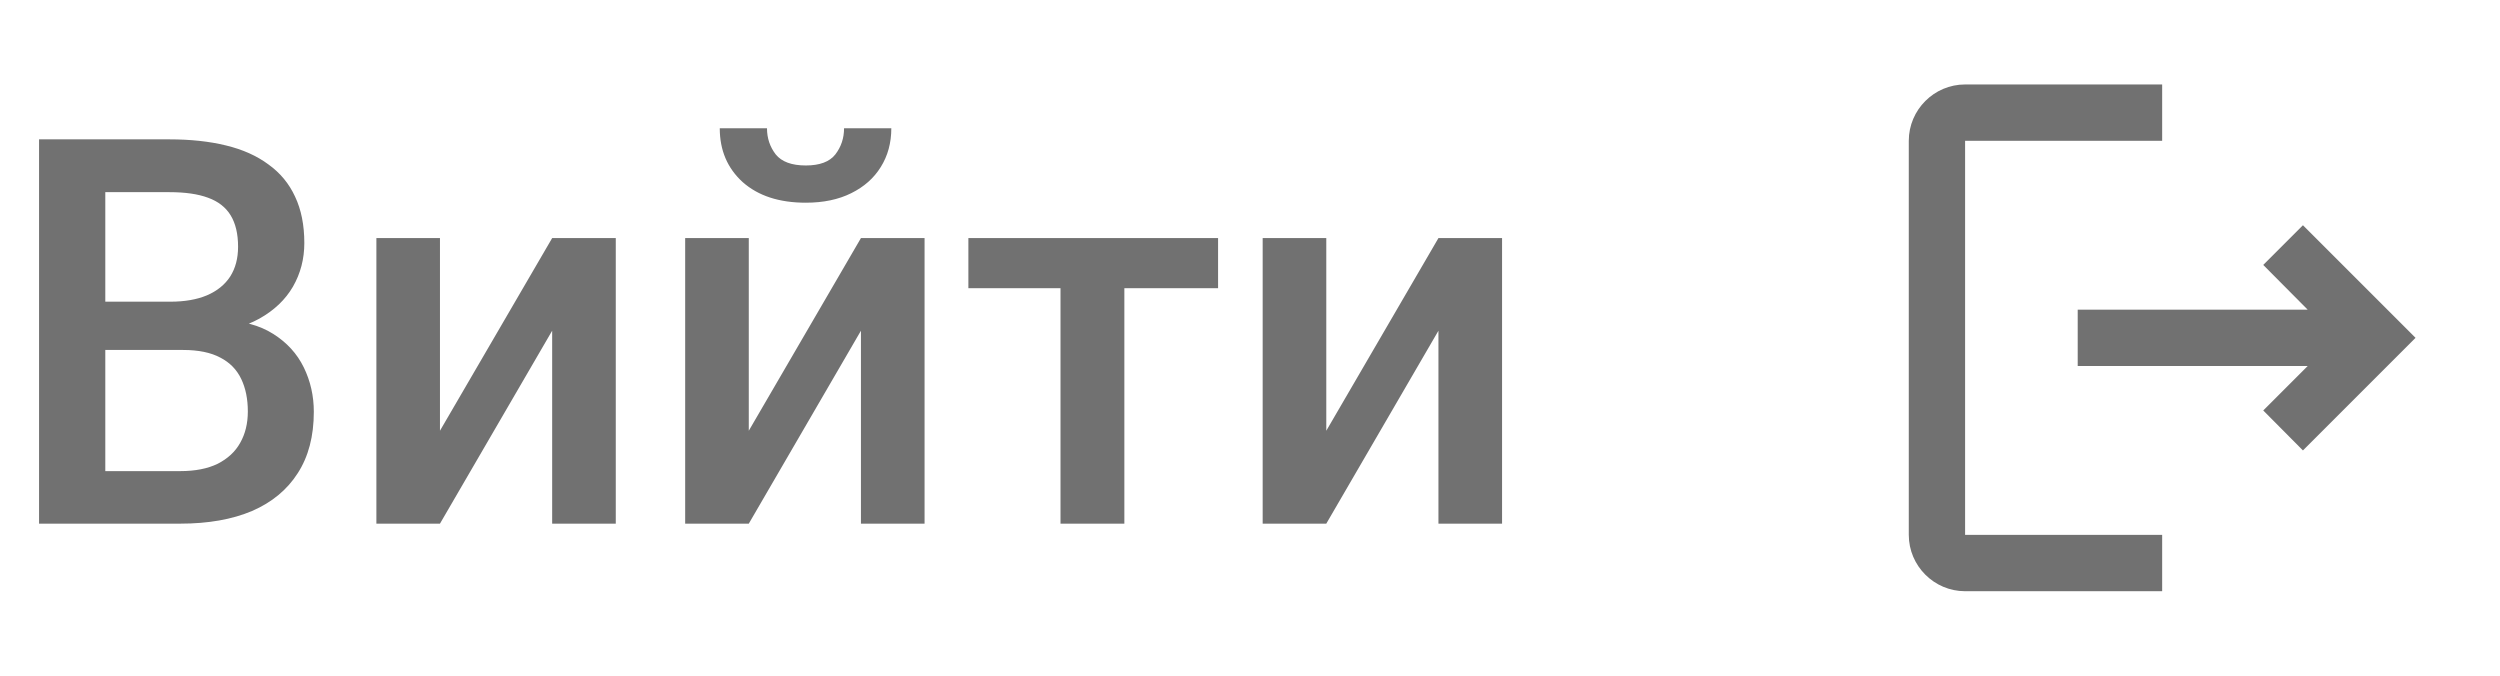
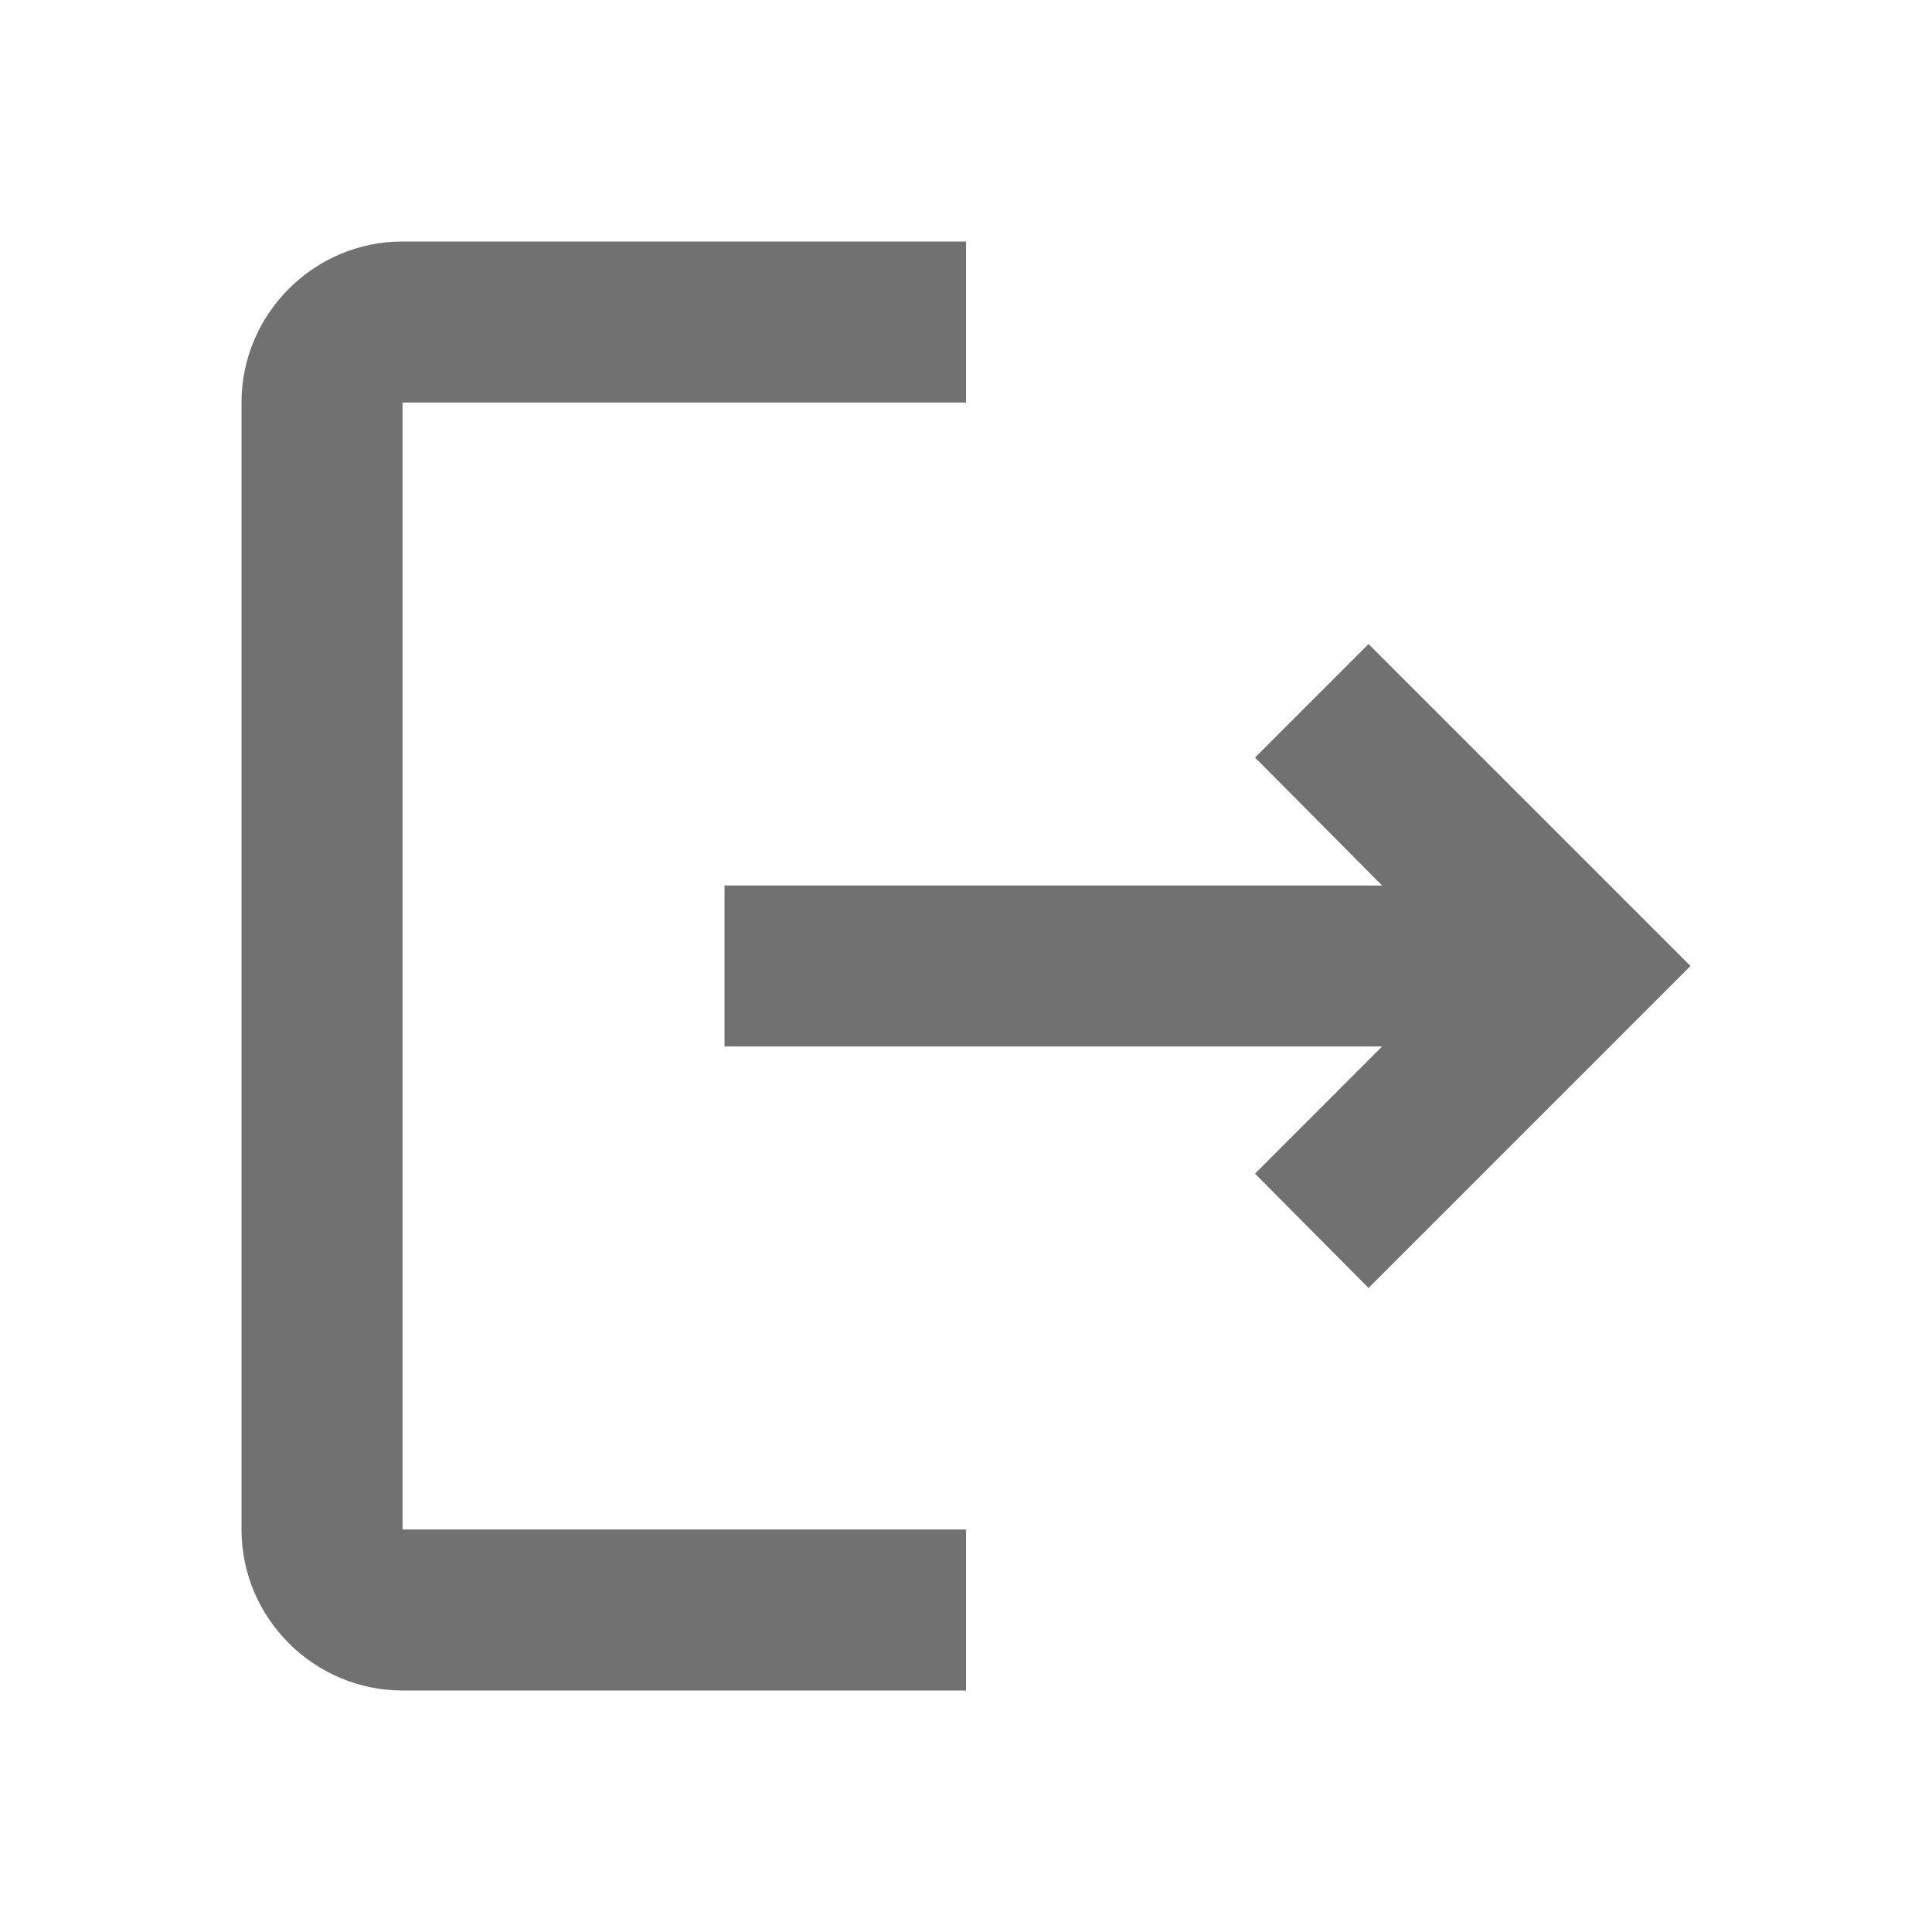
- <svg xmlns="http://www.w3.org/2000/svg" width="74" height="20" viewBox="0 0 74 20" fill="none">
-   <path d="M5.422 10.359H2.523L2.508 8.93H5.039C5.466 8.93 5.828 8.867 6.125 8.742C6.427 8.612 6.656 8.427 6.812 8.188C6.969 7.943 7.047 7.648 7.047 7.305C7.047 6.924 6.974 6.615 6.828 6.375C6.682 6.135 6.458 5.961 6.156 5.852C5.859 5.742 5.479 5.688 5.016 5.688H3.117V15.5H1.156V4.125H5.016C5.641 4.125 6.198 4.185 6.688 4.305C7.182 4.424 7.602 4.612 7.945 4.867C8.294 5.117 8.557 5.435 8.734 5.82C8.917 6.206 9.008 6.664 9.008 7.195C9.008 7.664 8.896 8.094 8.672 8.484C8.448 8.87 8.117 9.185 7.68 9.43C7.242 9.674 6.698 9.82 6.047 9.867L5.422 10.359ZM5.336 15.5H1.906L2.789 13.945H5.336C5.779 13.945 6.148 13.872 6.445 13.727C6.742 13.575 6.964 13.37 7.109 13.109C7.26 12.844 7.336 12.534 7.336 12.18C7.336 11.81 7.271 11.49 7.141 11.219C7.01 10.943 6.805 10.732 6.523 10.586C6.242 10.435 5.875 10.359 5.422 10.359H3.219L3.234 8.93H6.102L6.547 9.469C7.172 9.49 7.685 9.628 8.086 9.883C8.492 10.138 8.794 10.469 8.992 10.875C9.19 11.281 9.289 11.719 9.289 12.188C9.289 12.912 9.13 13.518 8.812 14.008C8.5 14.497 8.049 14.87 7.461 15.125C6.872 15.375 6.164 15.5 5.336 15.5ZM13.023 12.75L16.344 7.047H18.227V15.5H16.344V9.789L13.023 15.5H11.141V7.047H13.023V12.75ZM22.164 12.75L25.484 7.047H27.367V15.5H25.484V9.789L22.164 15.5H20.281V7.047H22.164V12.75ZM24.984 3.797H26.383C26.383 4.229 26.279 4.612 26.07 4.945C25.867 5.273 25.576 5.531 25.195 5.719C24.82 5.906 24.372 6 23.852 6C23.065 6 22.443 5.797 21.984 5.391C21.531 4.979 21.305 4.448 21.305 3.797H22.703C22.703 4.089 22.789 4.346 22.961 4.57C23.138 4.789 23.435 4.898 23.852 4.898C24.263 4.898 24.555 4.789 24.727 4.57C24.898 4.346 24.984 4.089 24.984 3.797ZM33.281 7.047V15.5H31.391V7.047H33.281ZM36.055 7.047V8.531H28.664V7.047H36.055ZM39.258 12.75L42.578 7.047H44.461V15.5H42.578V9.789L39.258 15.5H37.375V7.047H39.258V12.75Z" fill="#717171" />
-   <path d="M68.167 6.667L66.992 7.842L68.308 9.167H61.5V10.833H68.308L66.992 12.15L68.167 13.333L71.5 10L68.167 6.667ZM58.167 4.167H64V2.5H58.167C57.25 2.5 56.5 3.25 56.5 4.167V15.833C56.5 16.75 57.25 17.5 58.167 17.5H64V15.833H58.167V4.167Z" fill="#717171" />
+ <svg xmlns="http://www.w3.org/2000/svg" width="20" height="20" viewBox="0 0 20 20" fill="none">
+   <path d="M14.167 6.667L12.992 7.842L14.308 9.167H7.5V10.833H14.308L12.992 12.15L14.167 13.333L17.5 10L14.167 6.667ZM4.167 4.167H10V2.5H4.167C3.25 2.5 2.5 3.25 2.5 4.167V15.833C2.5 16.75 3.25 17.5 4.167 17.5H10V15.833H4.167V4.167Z" fill="#717171" />
</svg>
